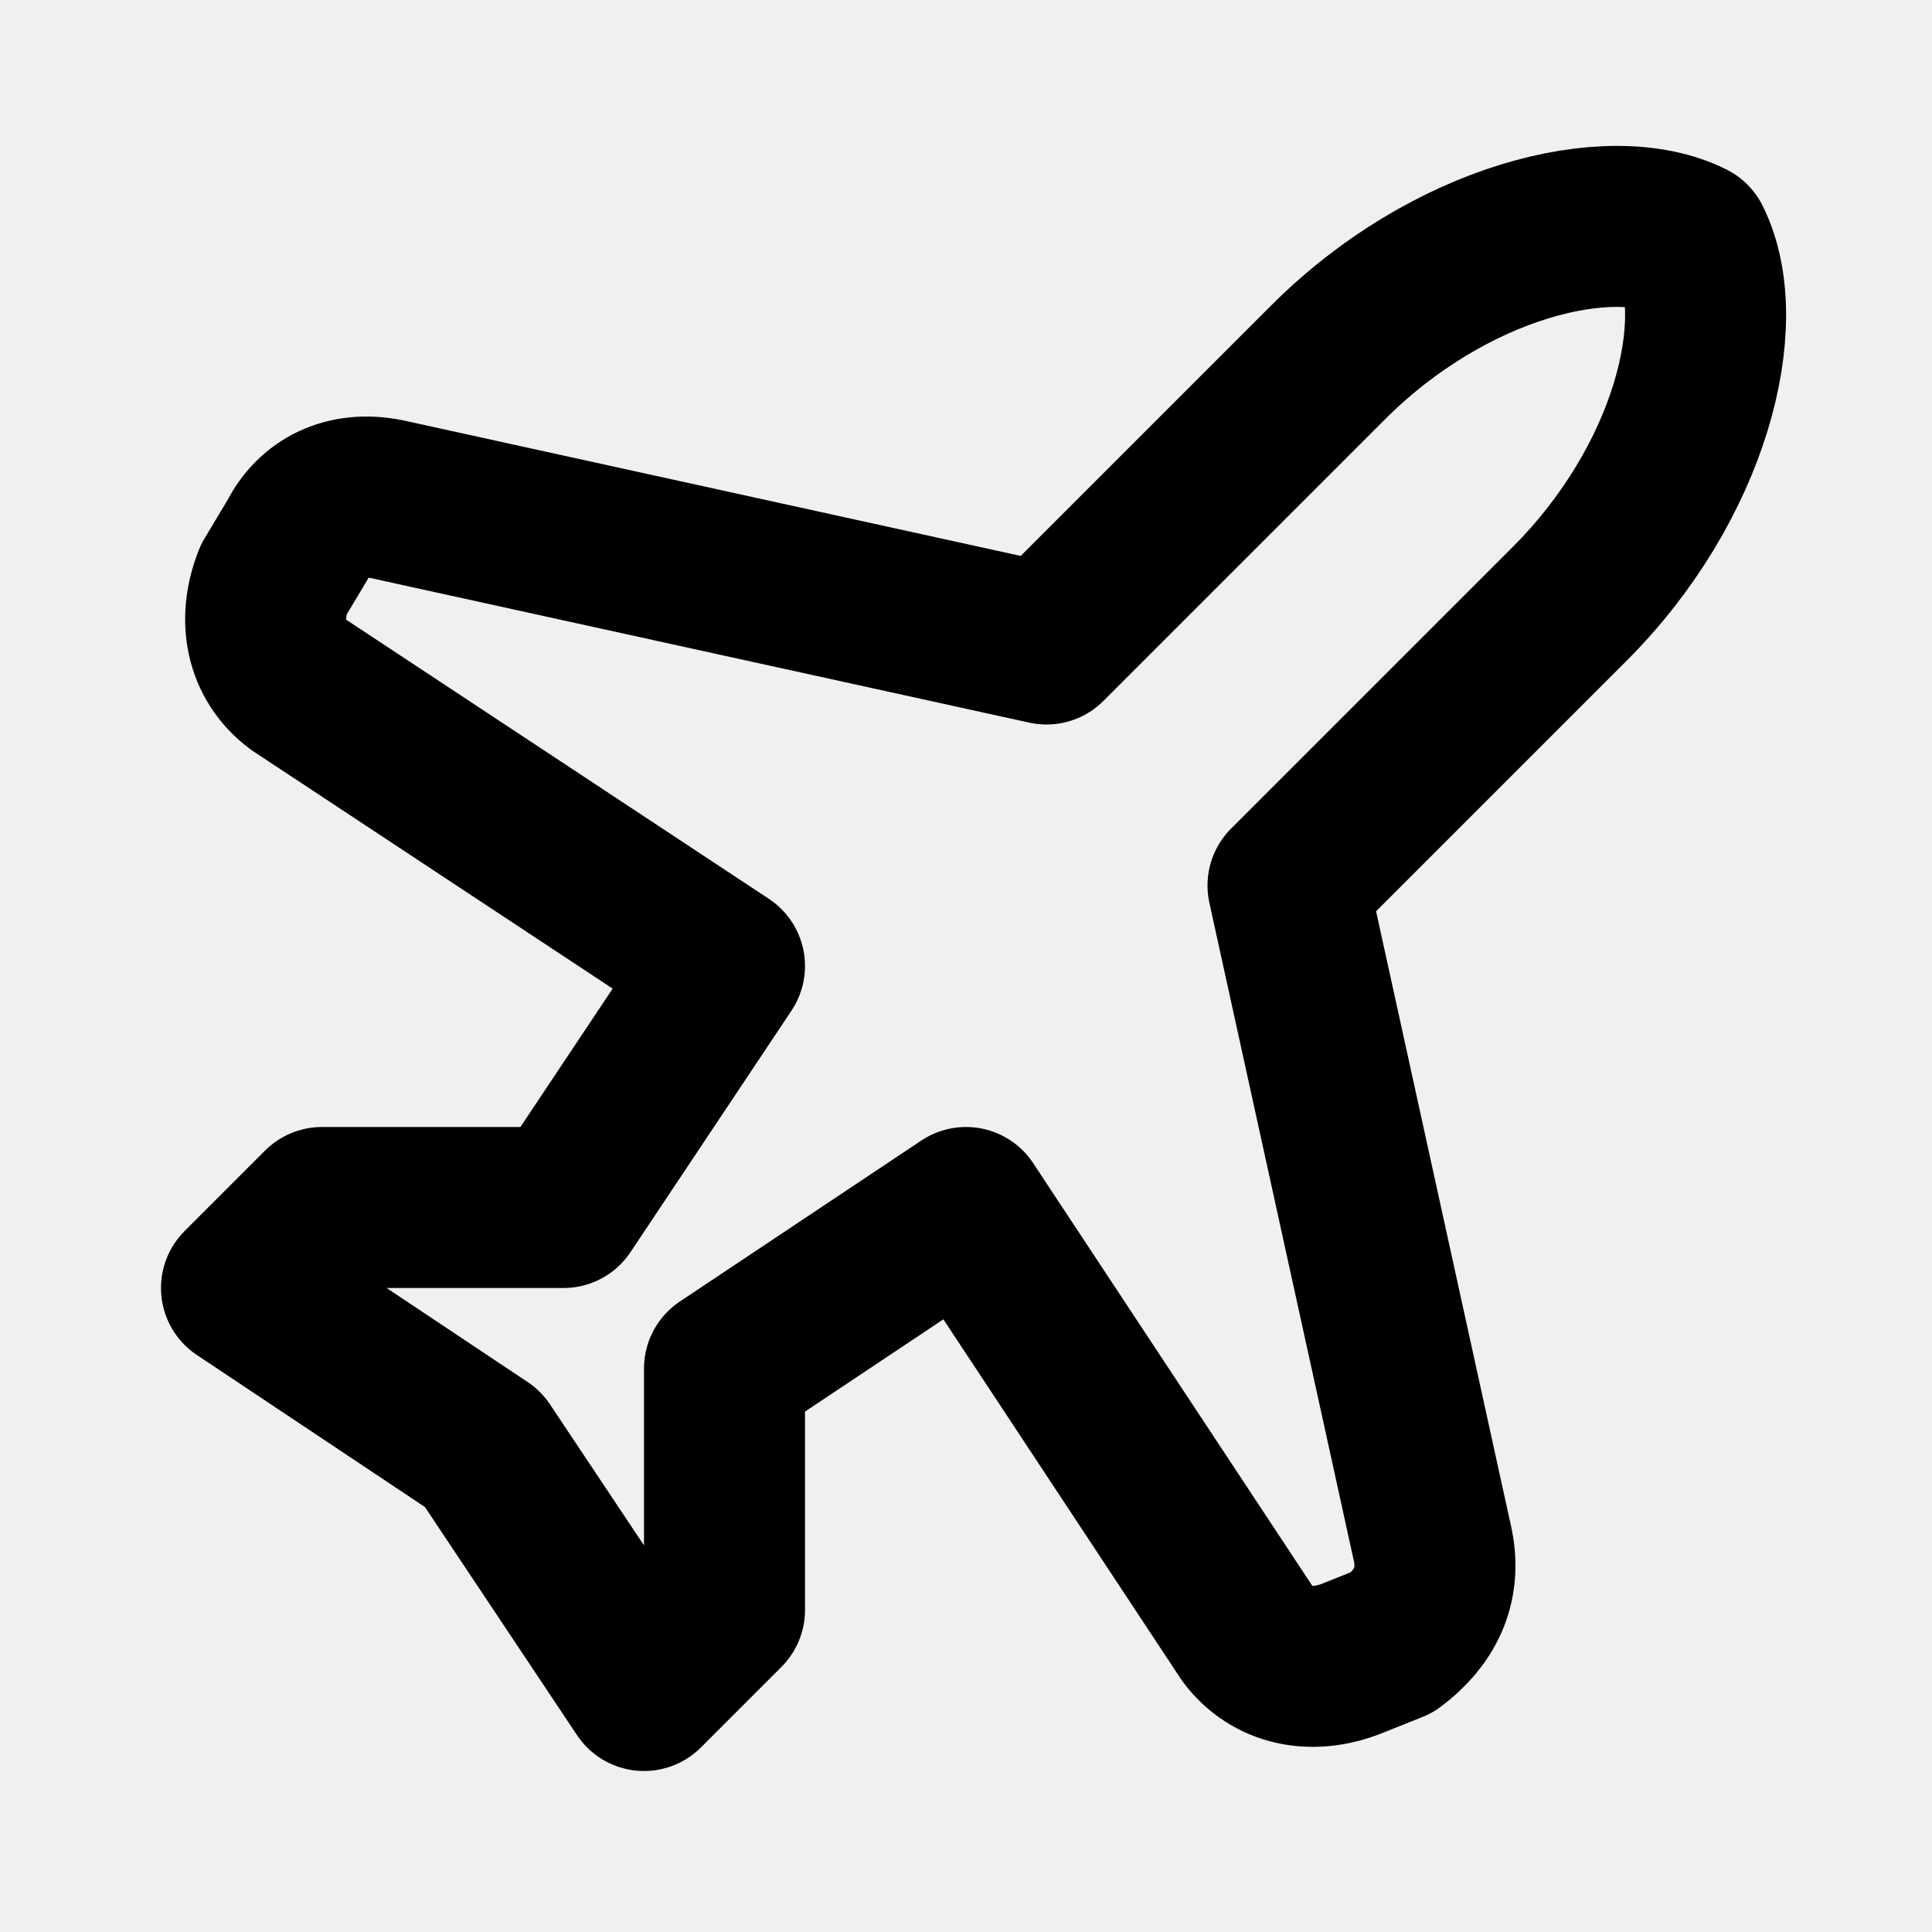
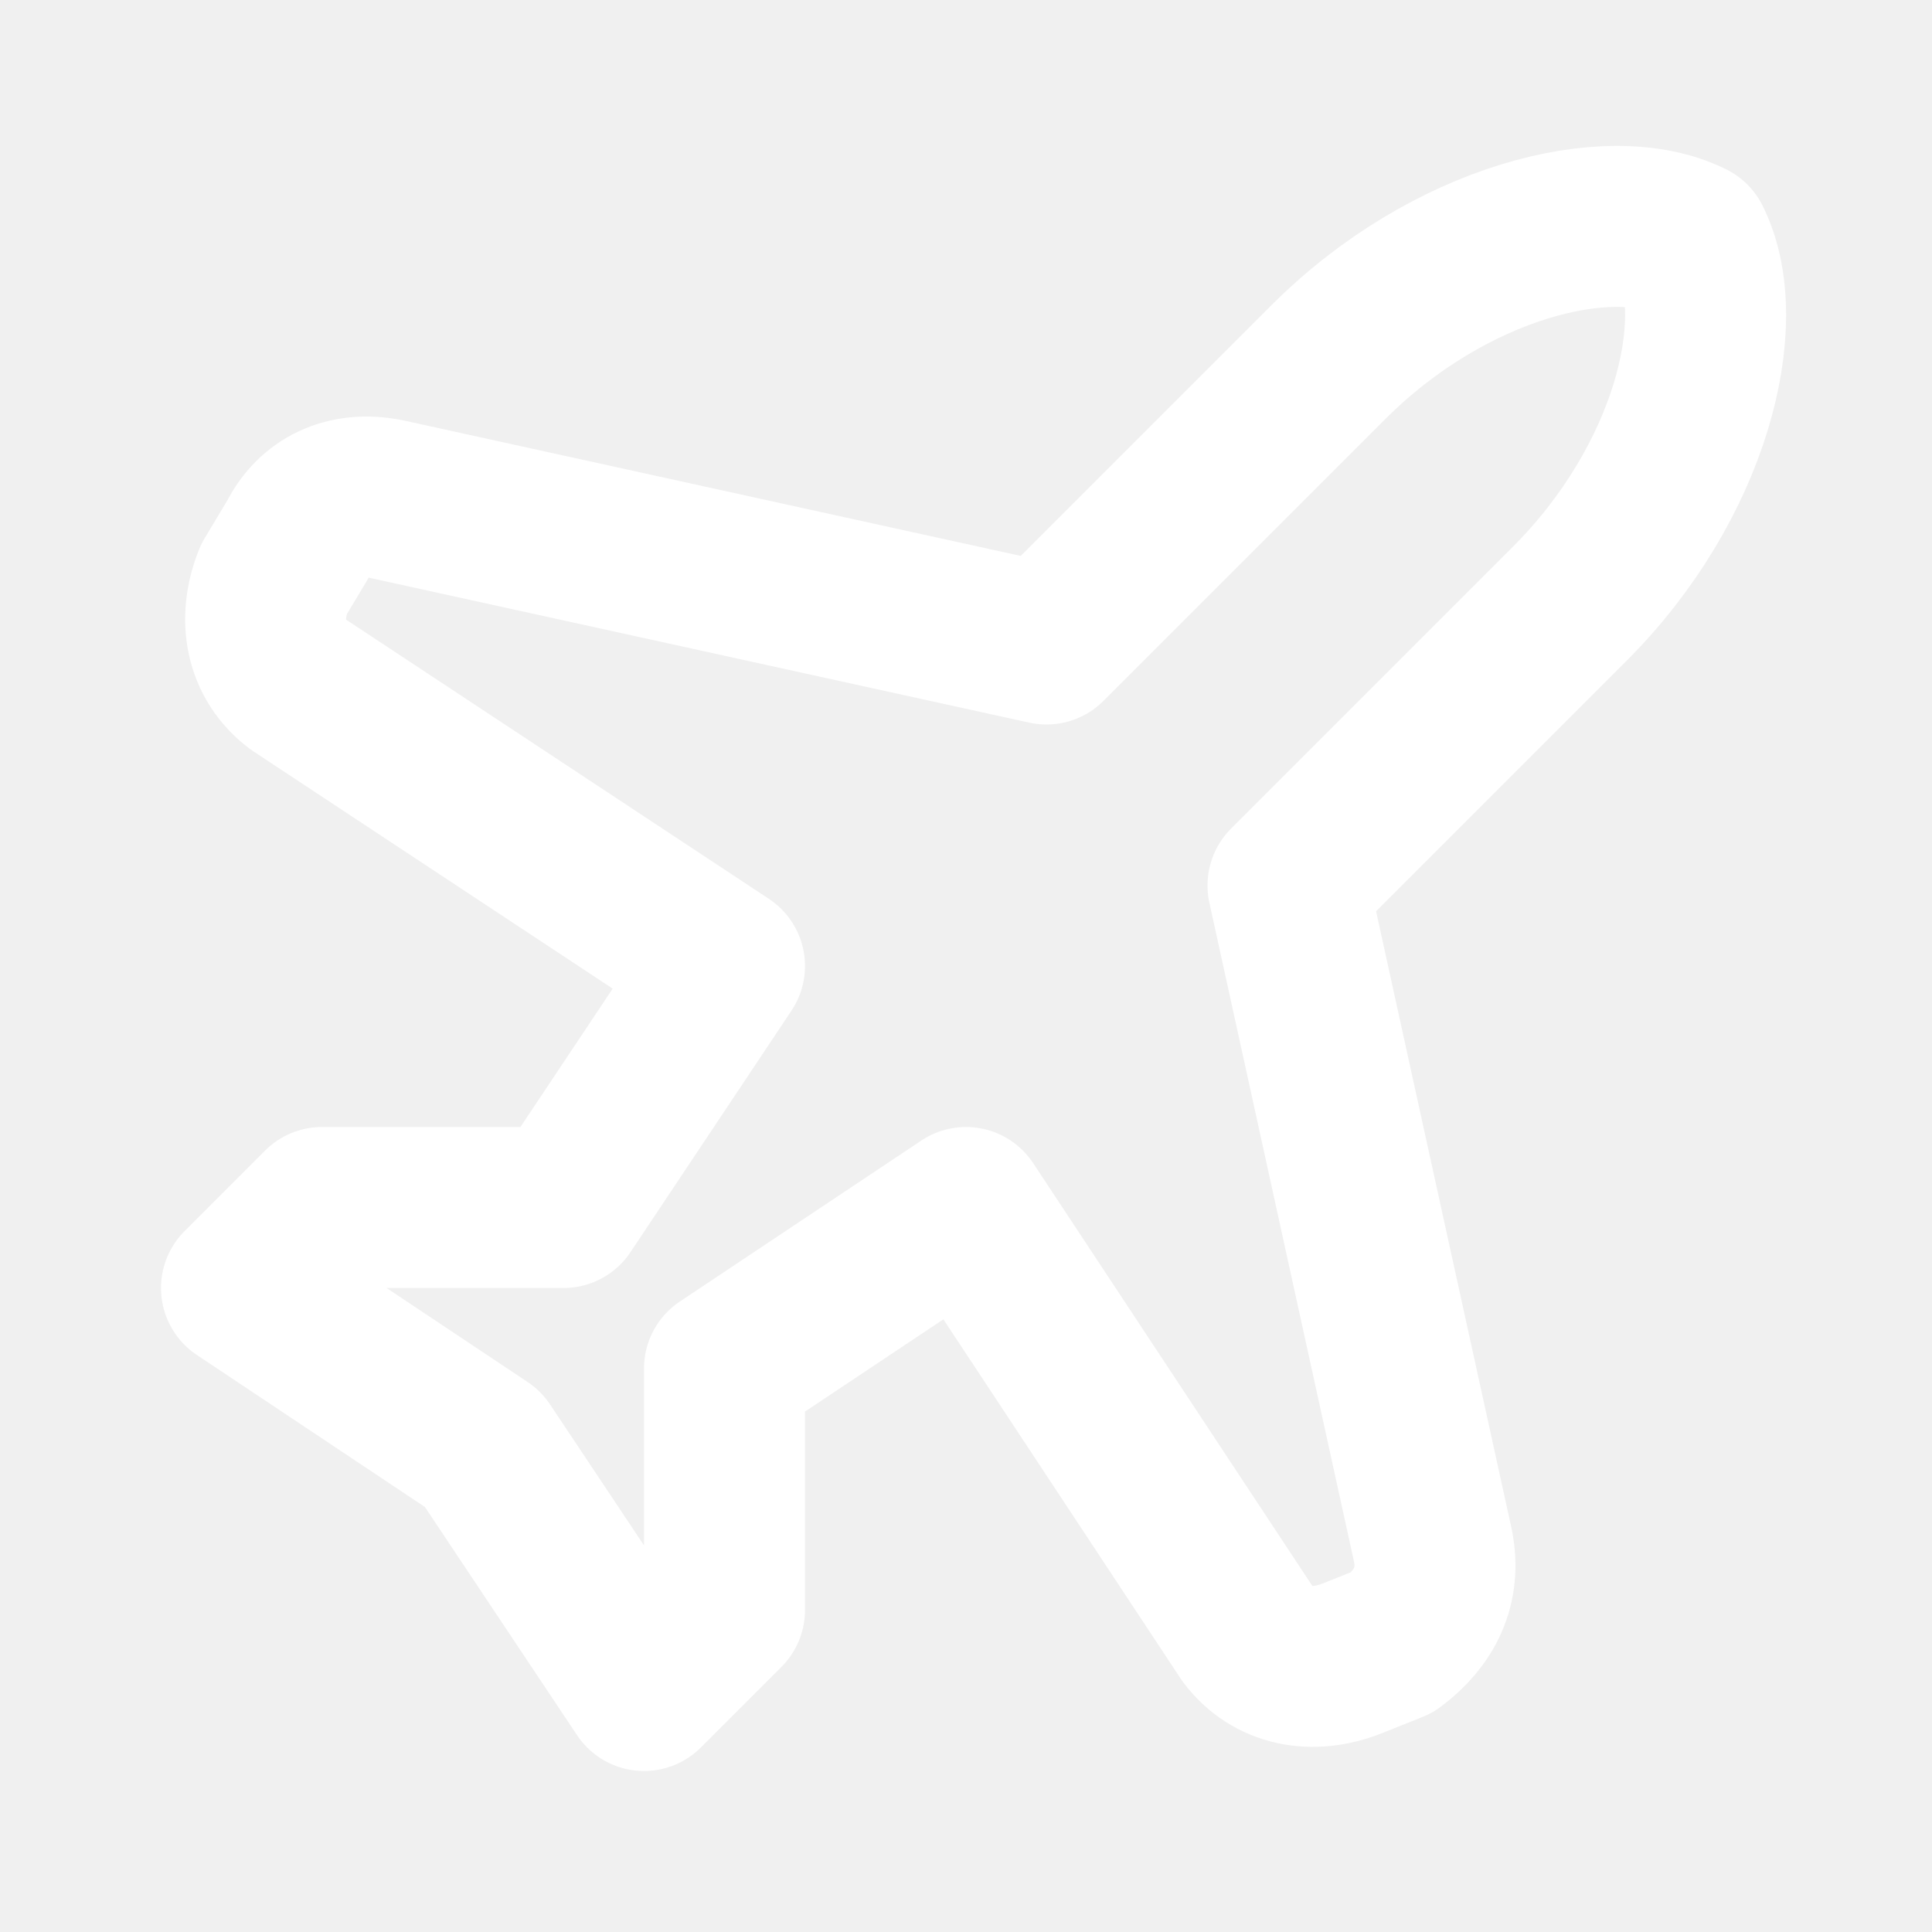
- <svg xmlns="http://www.w3.org/2000/svg" width="24" height="24" viewBox="0 0 24 24" fill="none" stroke="currentColor" stroke-width="2" stroke-linecap="round" stroke-linejoin="round" class="lucide lucide-plane-icon lucide-plane">
+ <svg xmlns="http://www.w3.org/2000/svg" width="24" height="24" viewBox="0 0 24 24" fill="none" stroke="#ffffff" stroke-width="2" stroke-linecap="round" stroke-linejoin="round" class="lucide lucide-plane-icon lucide-plane">
  <path d="M17.8 19.2 16 11l3.5-3.5C21 6 21.5 4 21 3c-1-.5-3 0-4.5 1.5L13 8 4.8 6.2c-.5-.1-.9.1-1.1.5l-.3.5c-.2.5-.1 1 .3 1.3L9 12l-2 3H4l-1 1 3 2 2 3 1-1v-3l3-2 3.5 5.3c.3.4.8.5 1.3.3l.5-.2c.4-.3.6-.7.5-1.2z" />
</svg>
